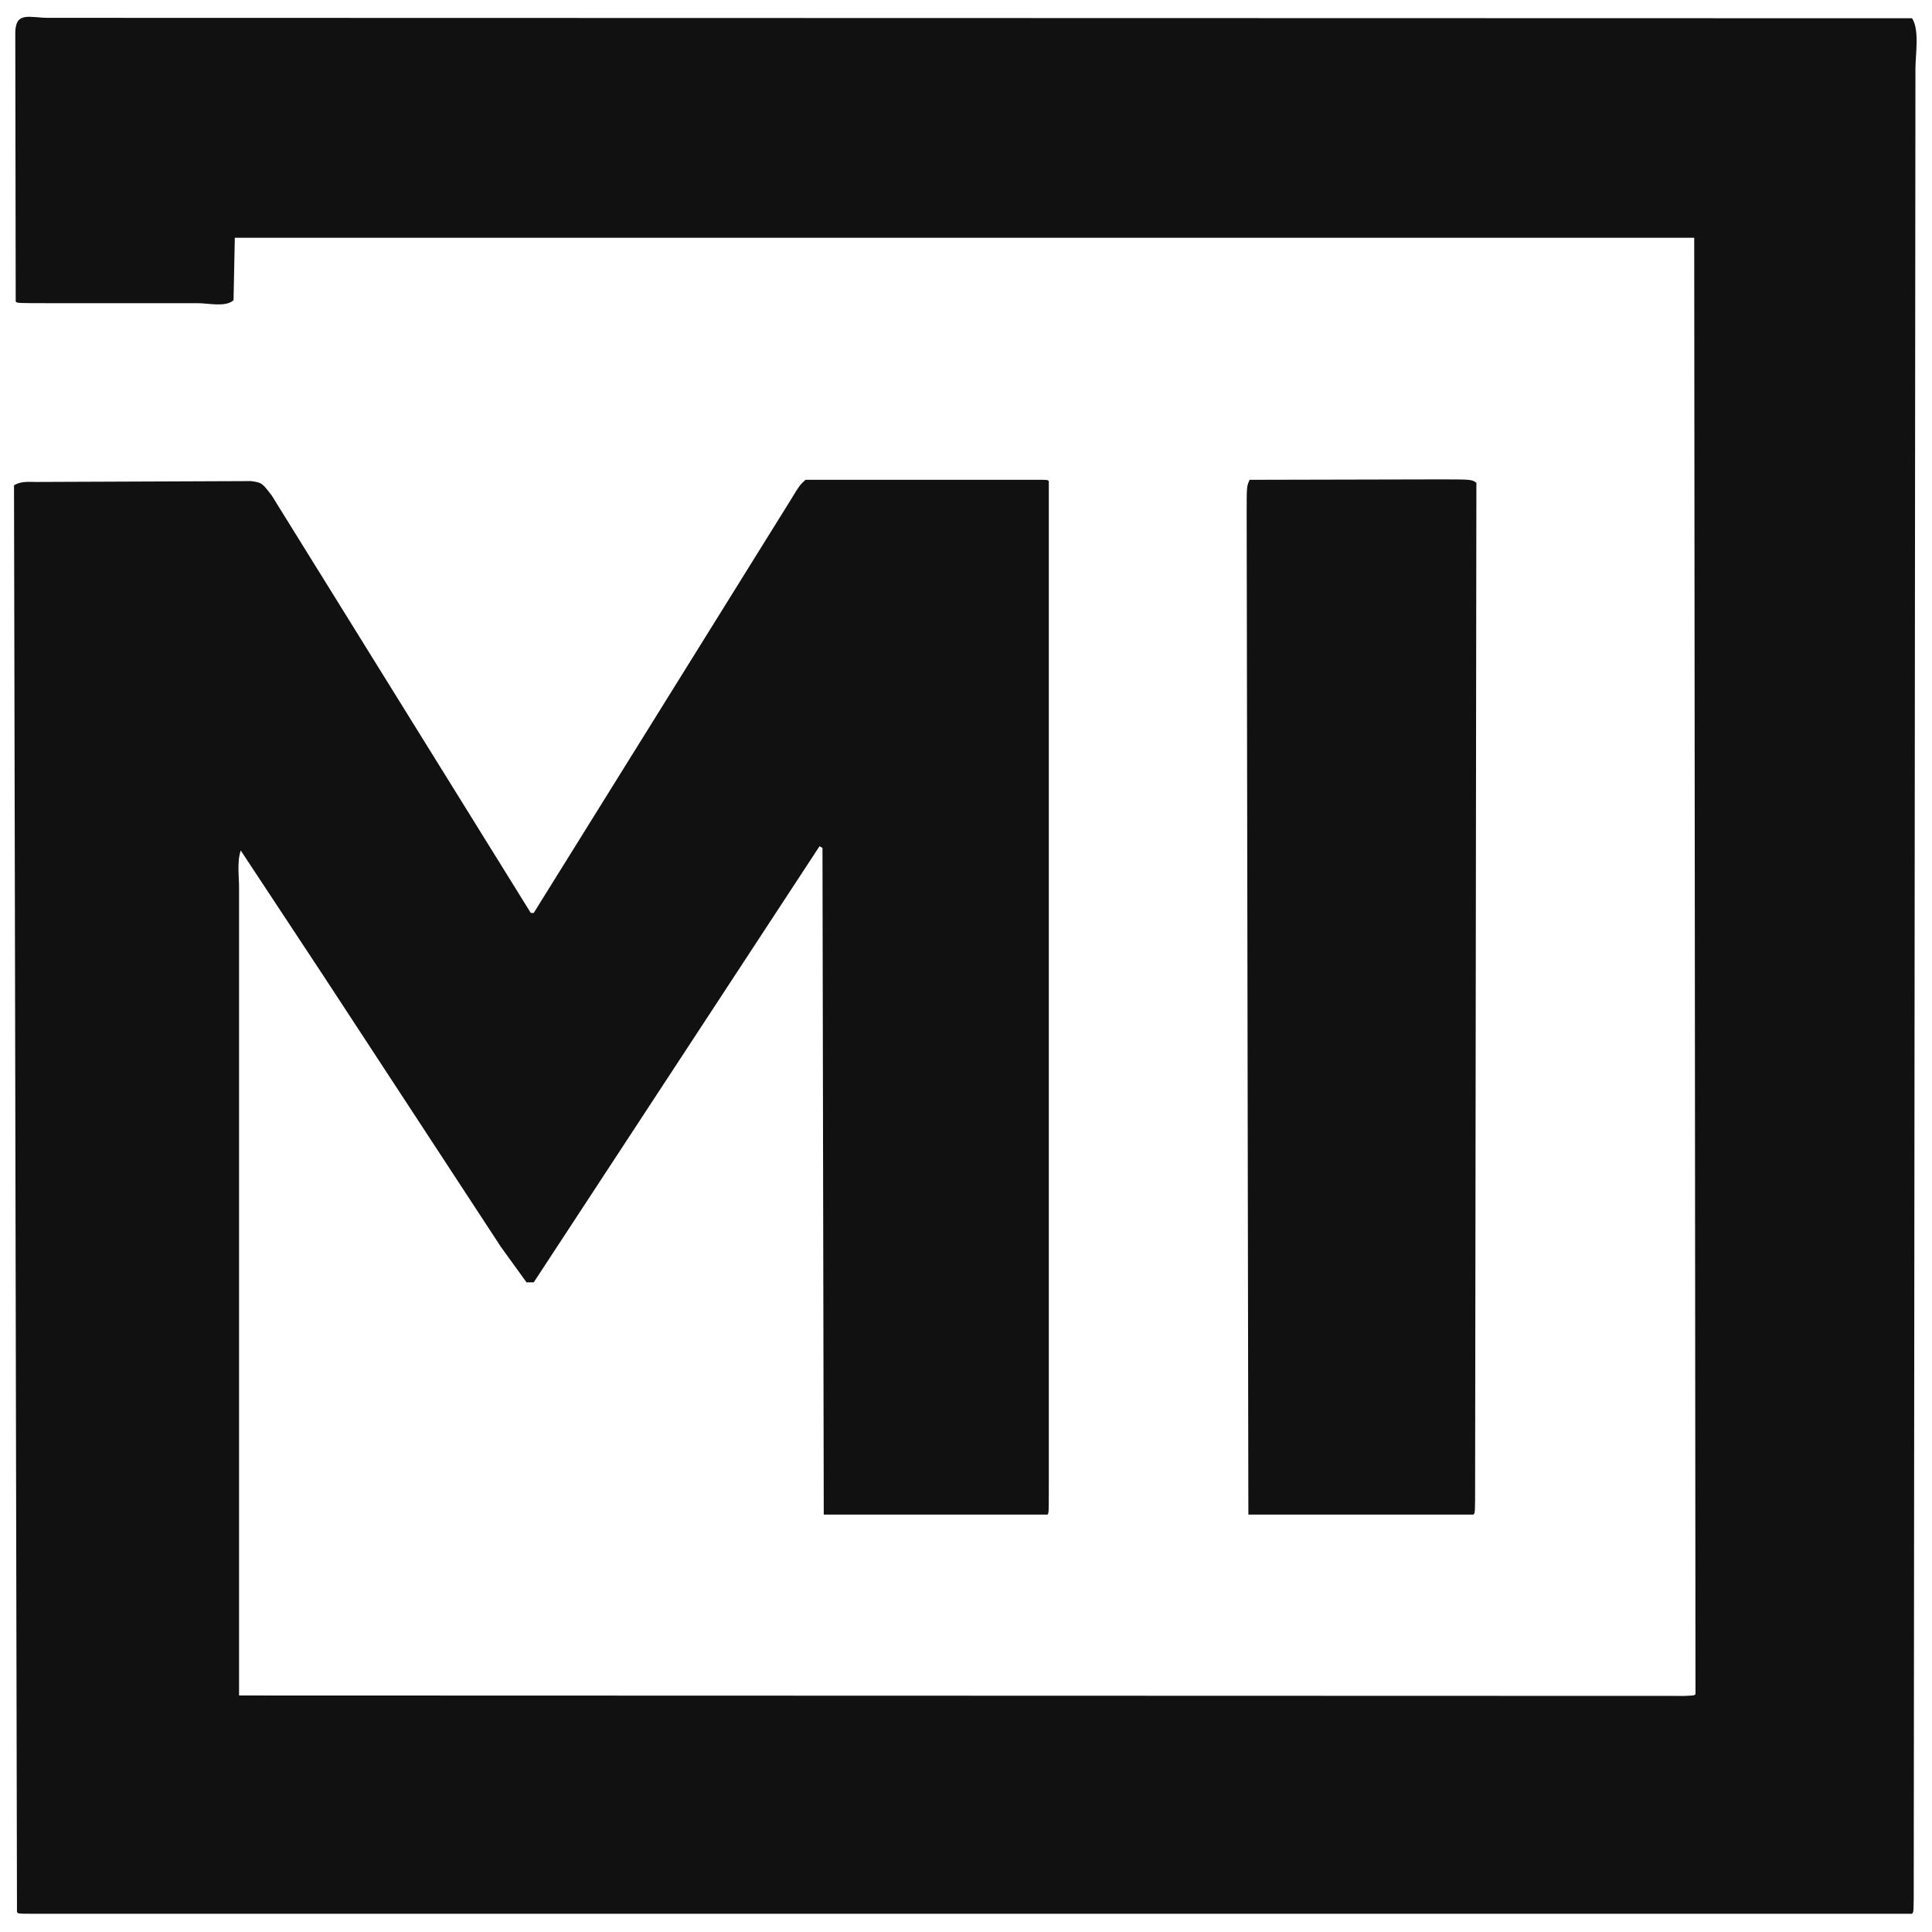
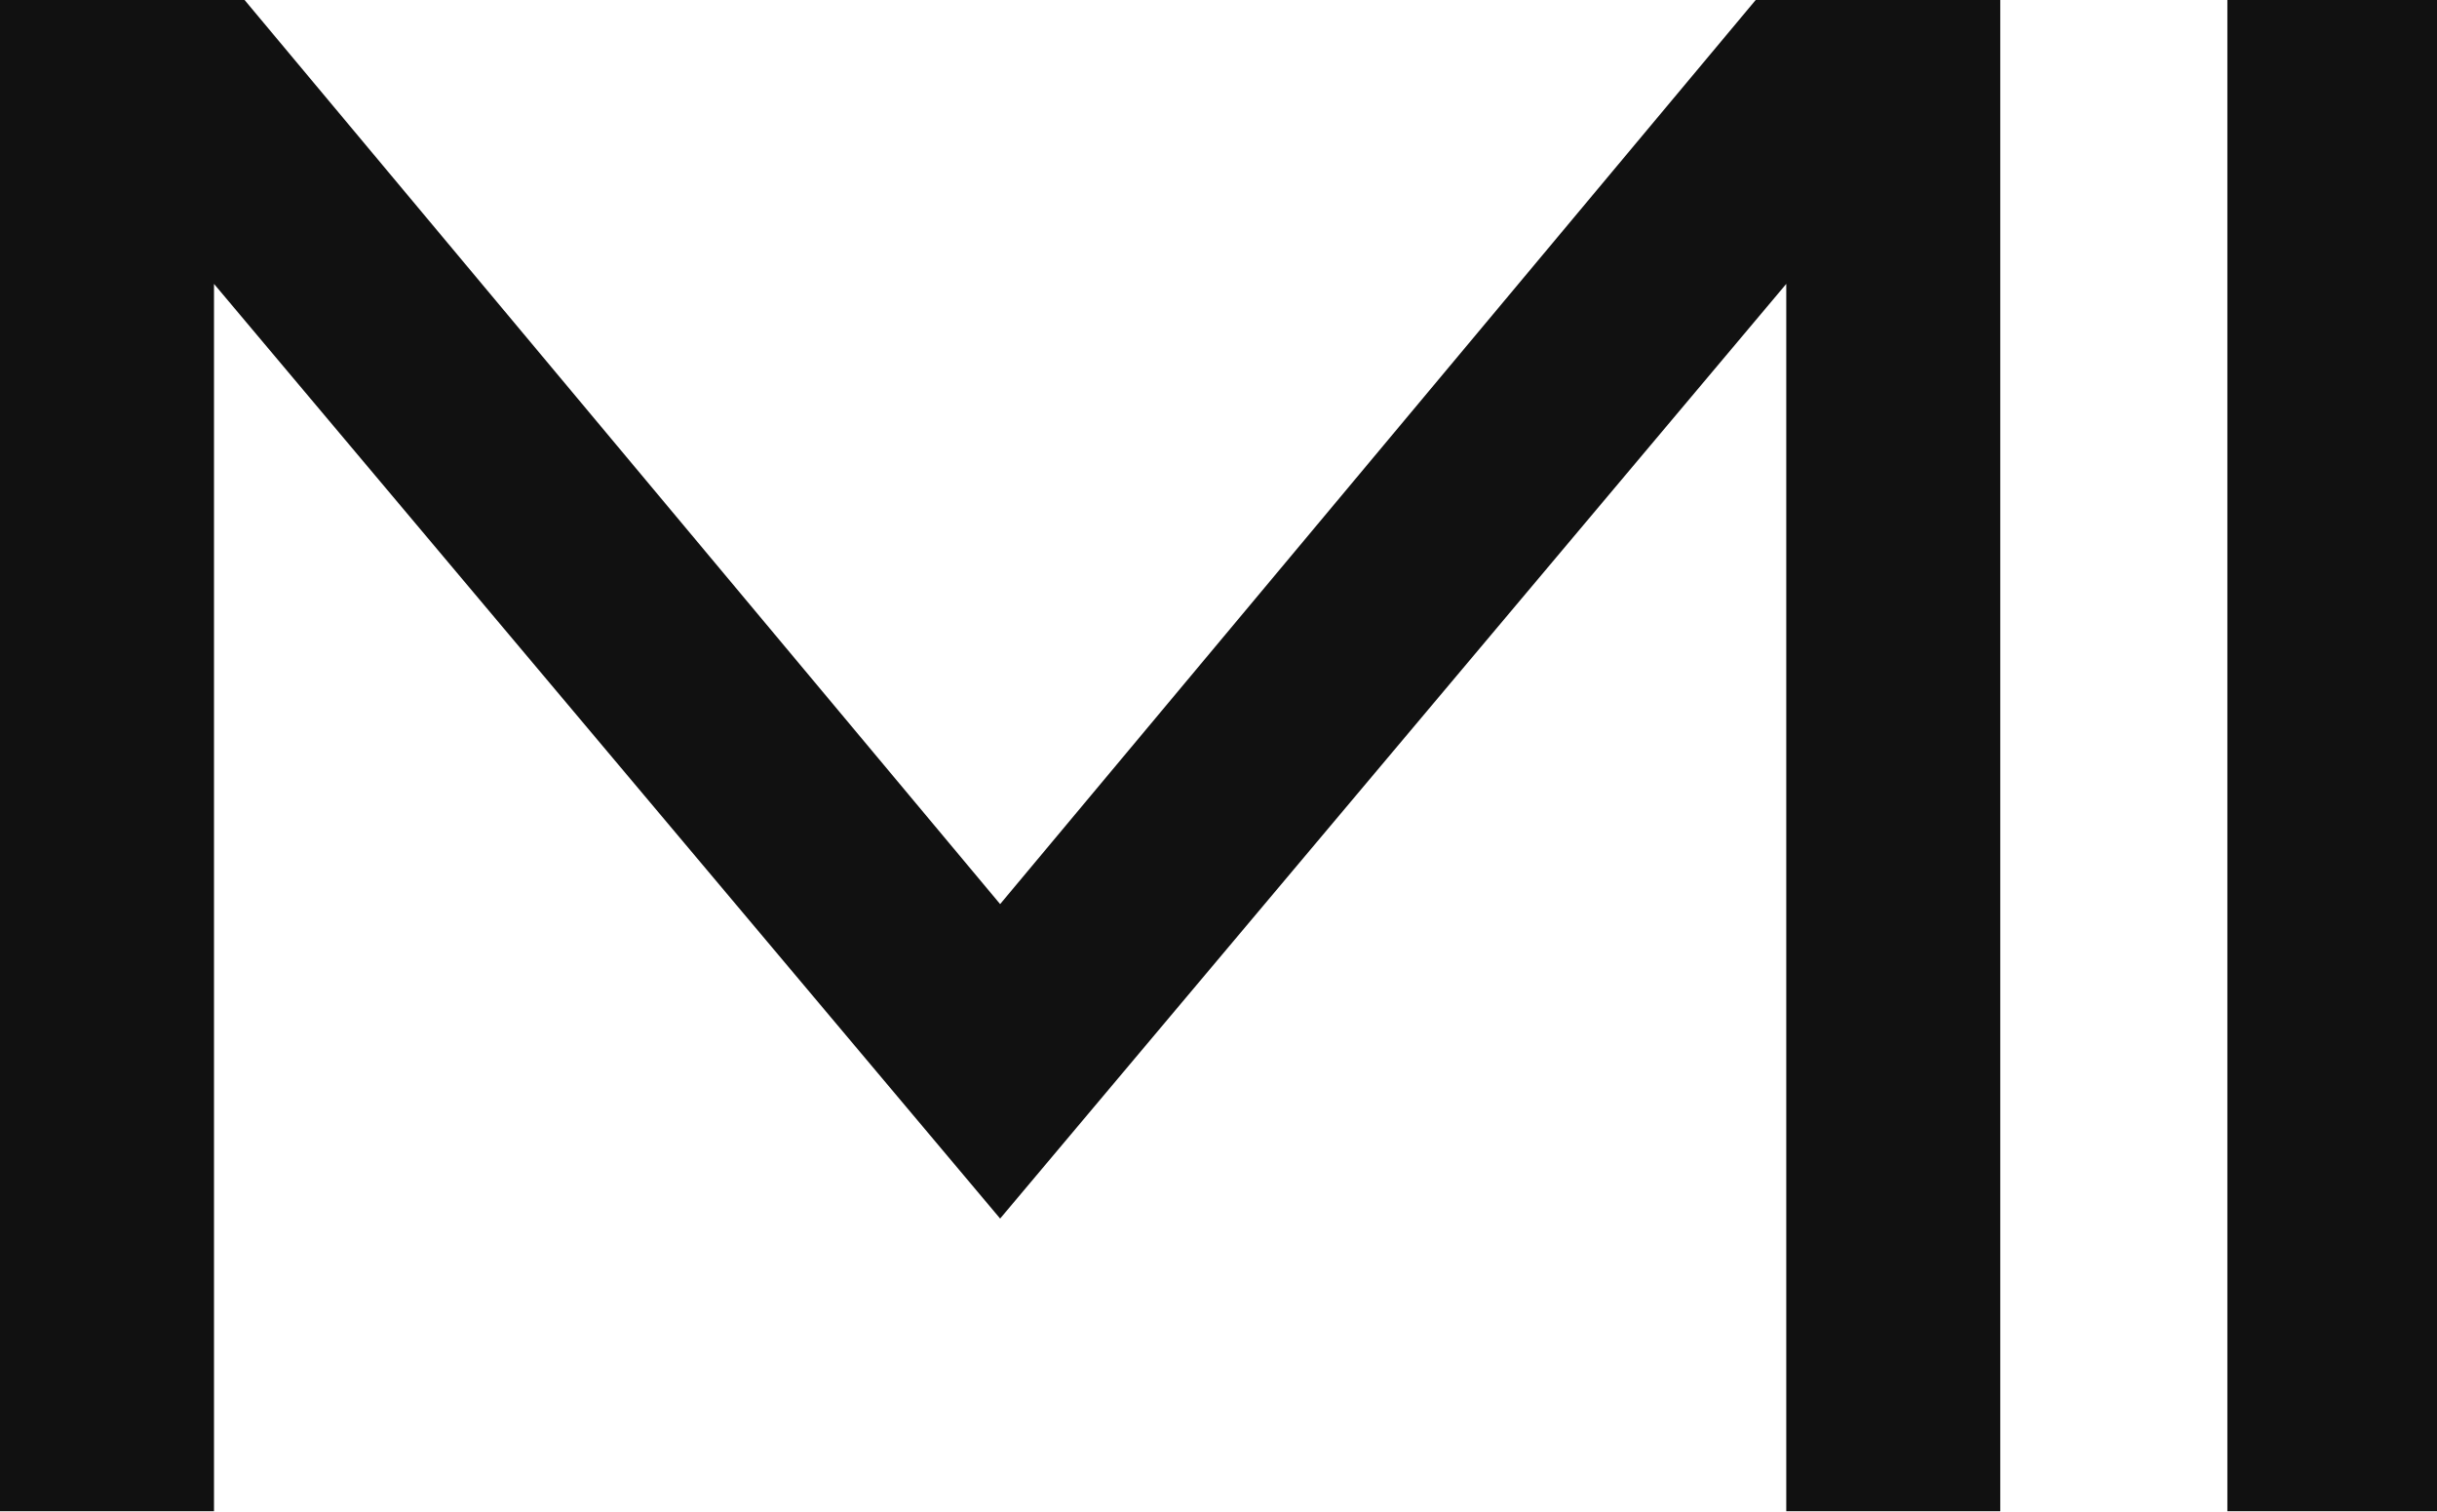
- <svg xmlns="http://www.w3.org/2000/svg" viewBox="-3 -4 455 455" role="img" aria-label="MI">
-   <path fill="#111111" d="M8.4 0.2L447.3 0.3C449.1 3 448.1 8.9 448.1 12.2L447.7 439.1C447.7 446.3 447.7 446.3 447.3 446.7L4.2 446.7C1.3 446.7 1.3 446.7 1 446.3L0.3 110.3C2.2 109.1 4.5 109.6 6.7 109.5L56.2 109.3C58.7 109.7 58.7 109.7 61 112.7L122 211L122.7 211L183.3 113.6C185.3 110.3 185.3 110.3 186.7 109L241.5 109C243.7 109 243.7 109 244 109.3L244 345.9C244 352.3 244 352.3 243.7 352.7L191 352.7L190.7 195.7L190 195.3L122.7 298L121 298L115 289.7L73.3 226L53.7 196.3C52.8 198.9 53.3 202.4 53.3 205L53.3 395.3L393.8 395.4C396 395.3 396 395.3 396.3 395L396 52L52.3 52L52 66.7C50.2 68.4 46 67.4 43.6 67.4L8.7 67.4C1 67.4 1 67.4 0.7 67L0.6 3.6C0.7 -1.4 4 0.2 8.4 0.2ZM291.3 109L335.6 108.9C343.6 108.9 343.6 108.9 344.7 109.7L344.4 345.5C344.4 352.3 344.4 352.3 344 352.7L291 352.7L290.6 117C290.6 110.5 290.6 110.5 291.3 109Z" />
+ <svg xmlns="http://www.w3.org/2000/svg" viewBox="0 0 558.0 346.0" role="img" aria-label="MI">
+   <path transform="translate(0.00 0.00) scale(1)" fill="#111111" d="M0 0H56L229 207L402 0H458V346H409V65L229 279L49 65V346H0ZM510 0H558V346H510Z" />
</svg>
